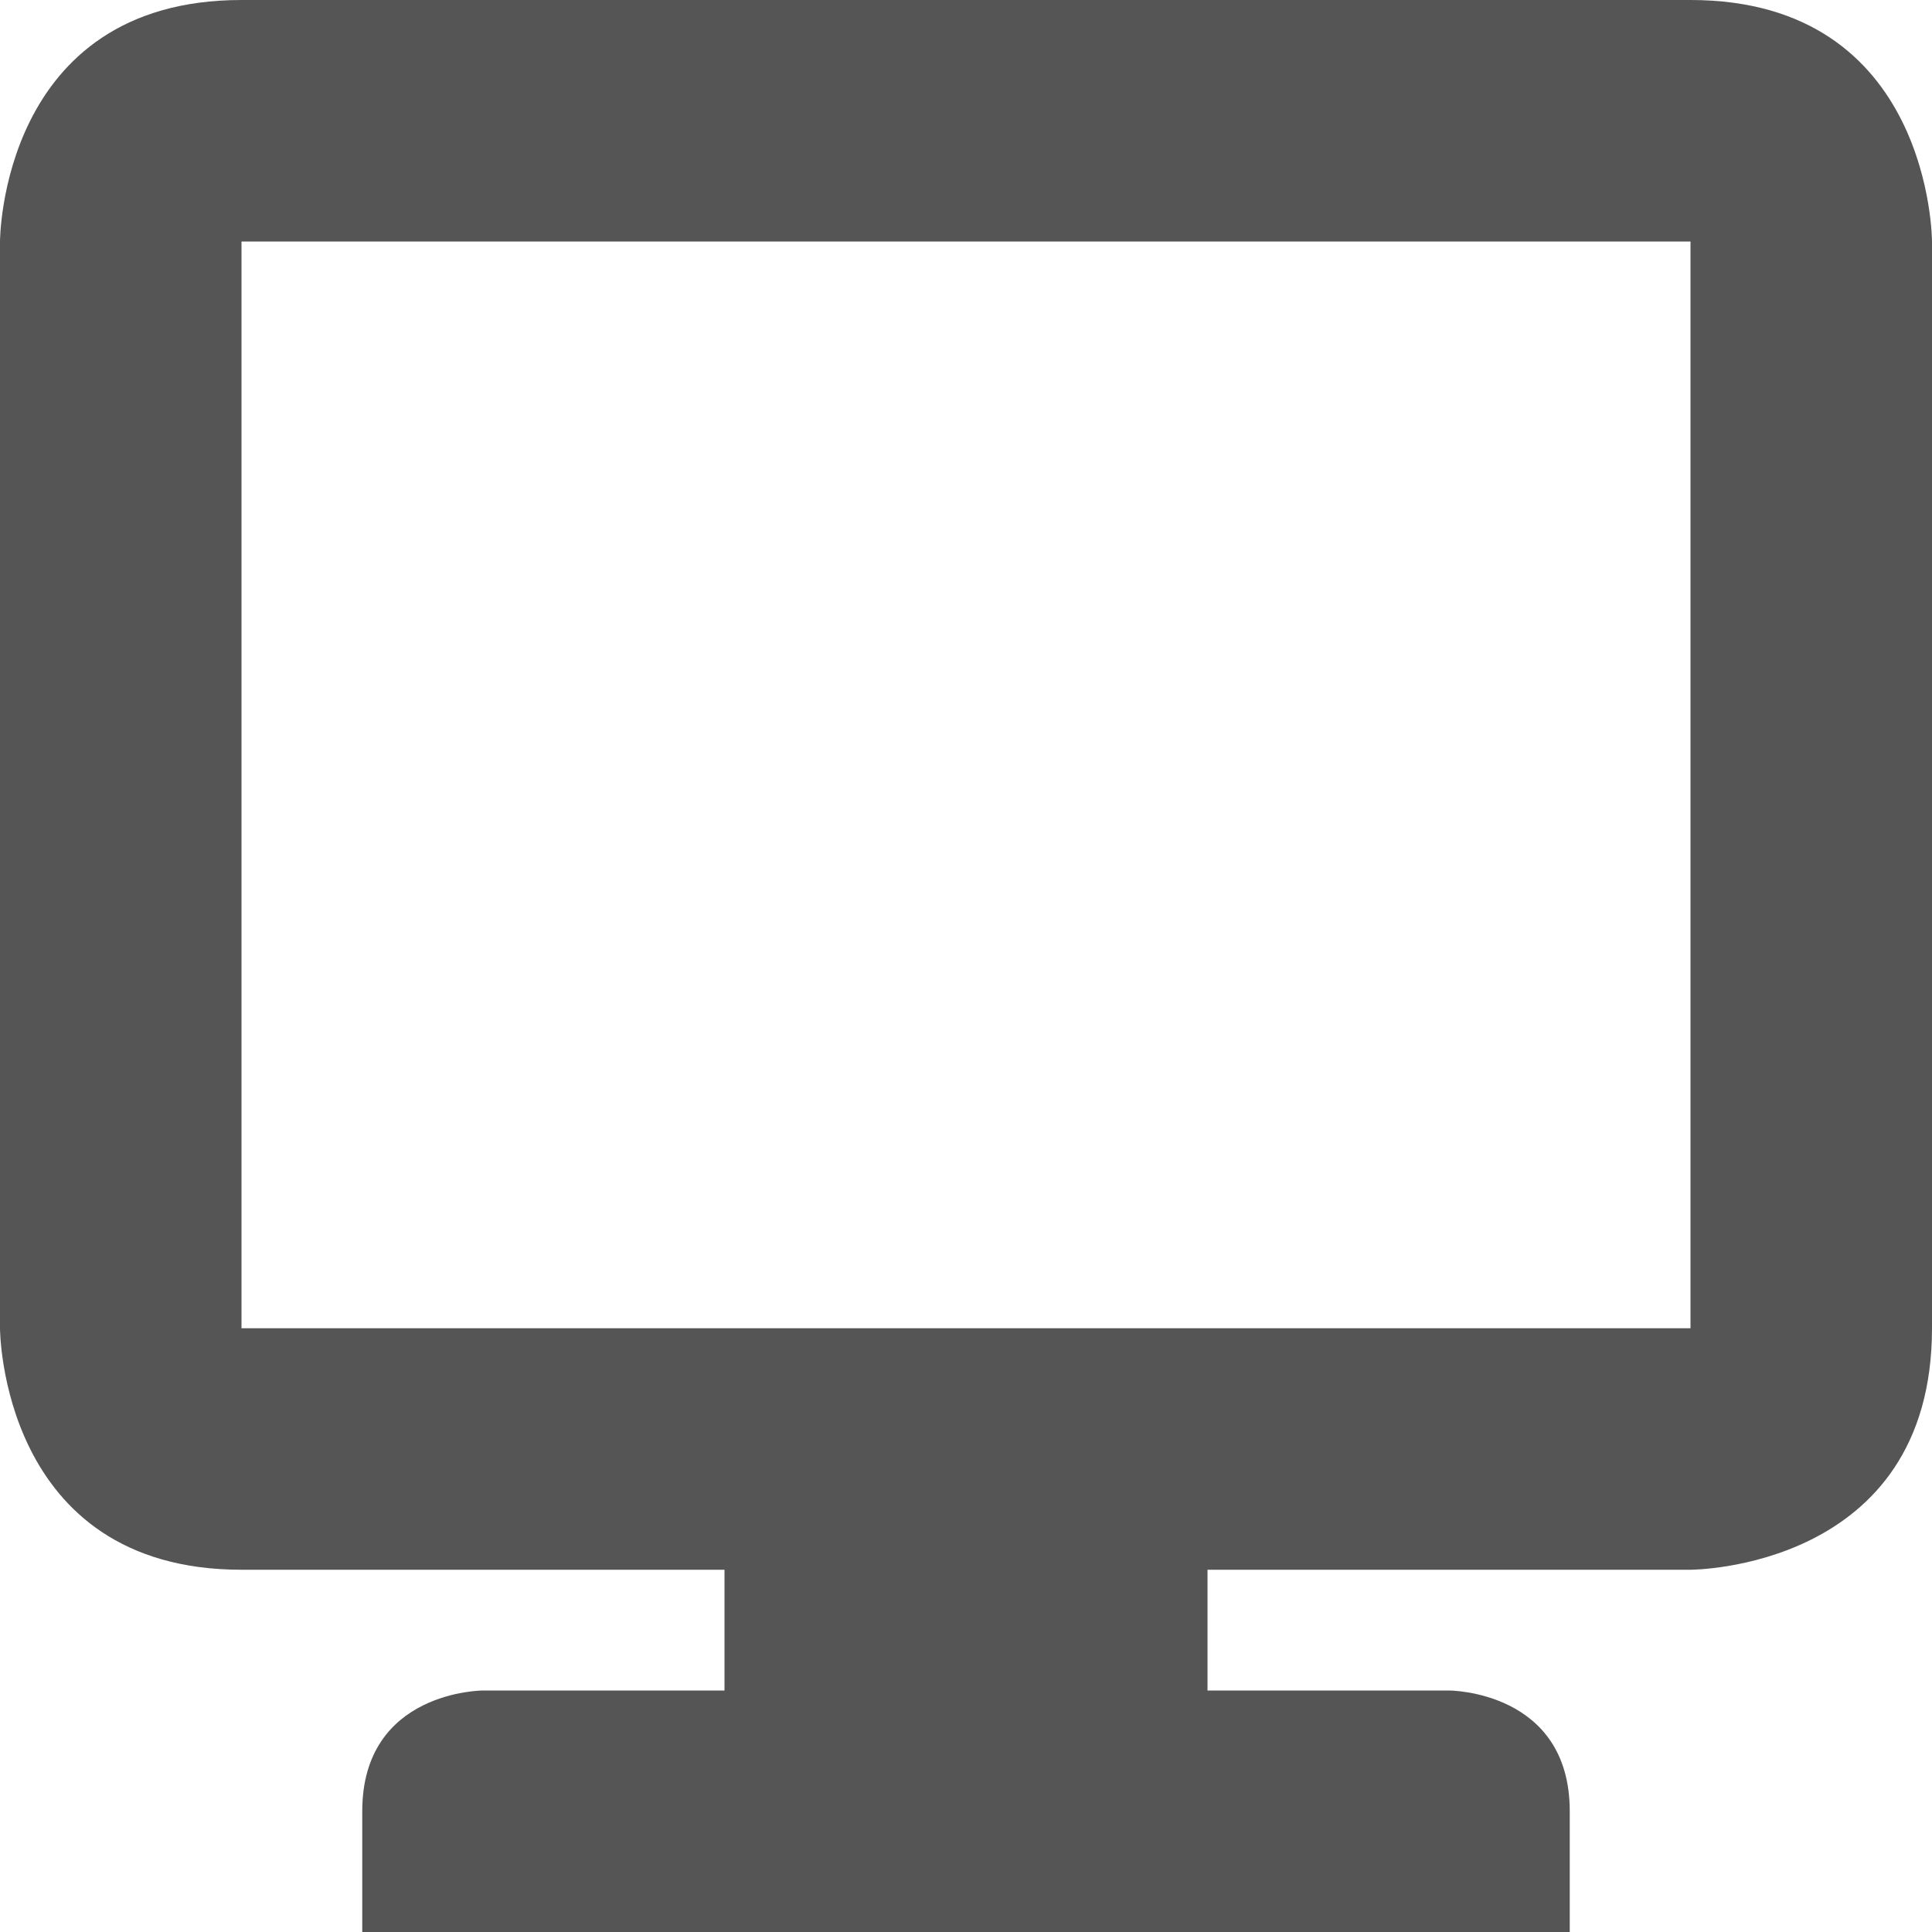
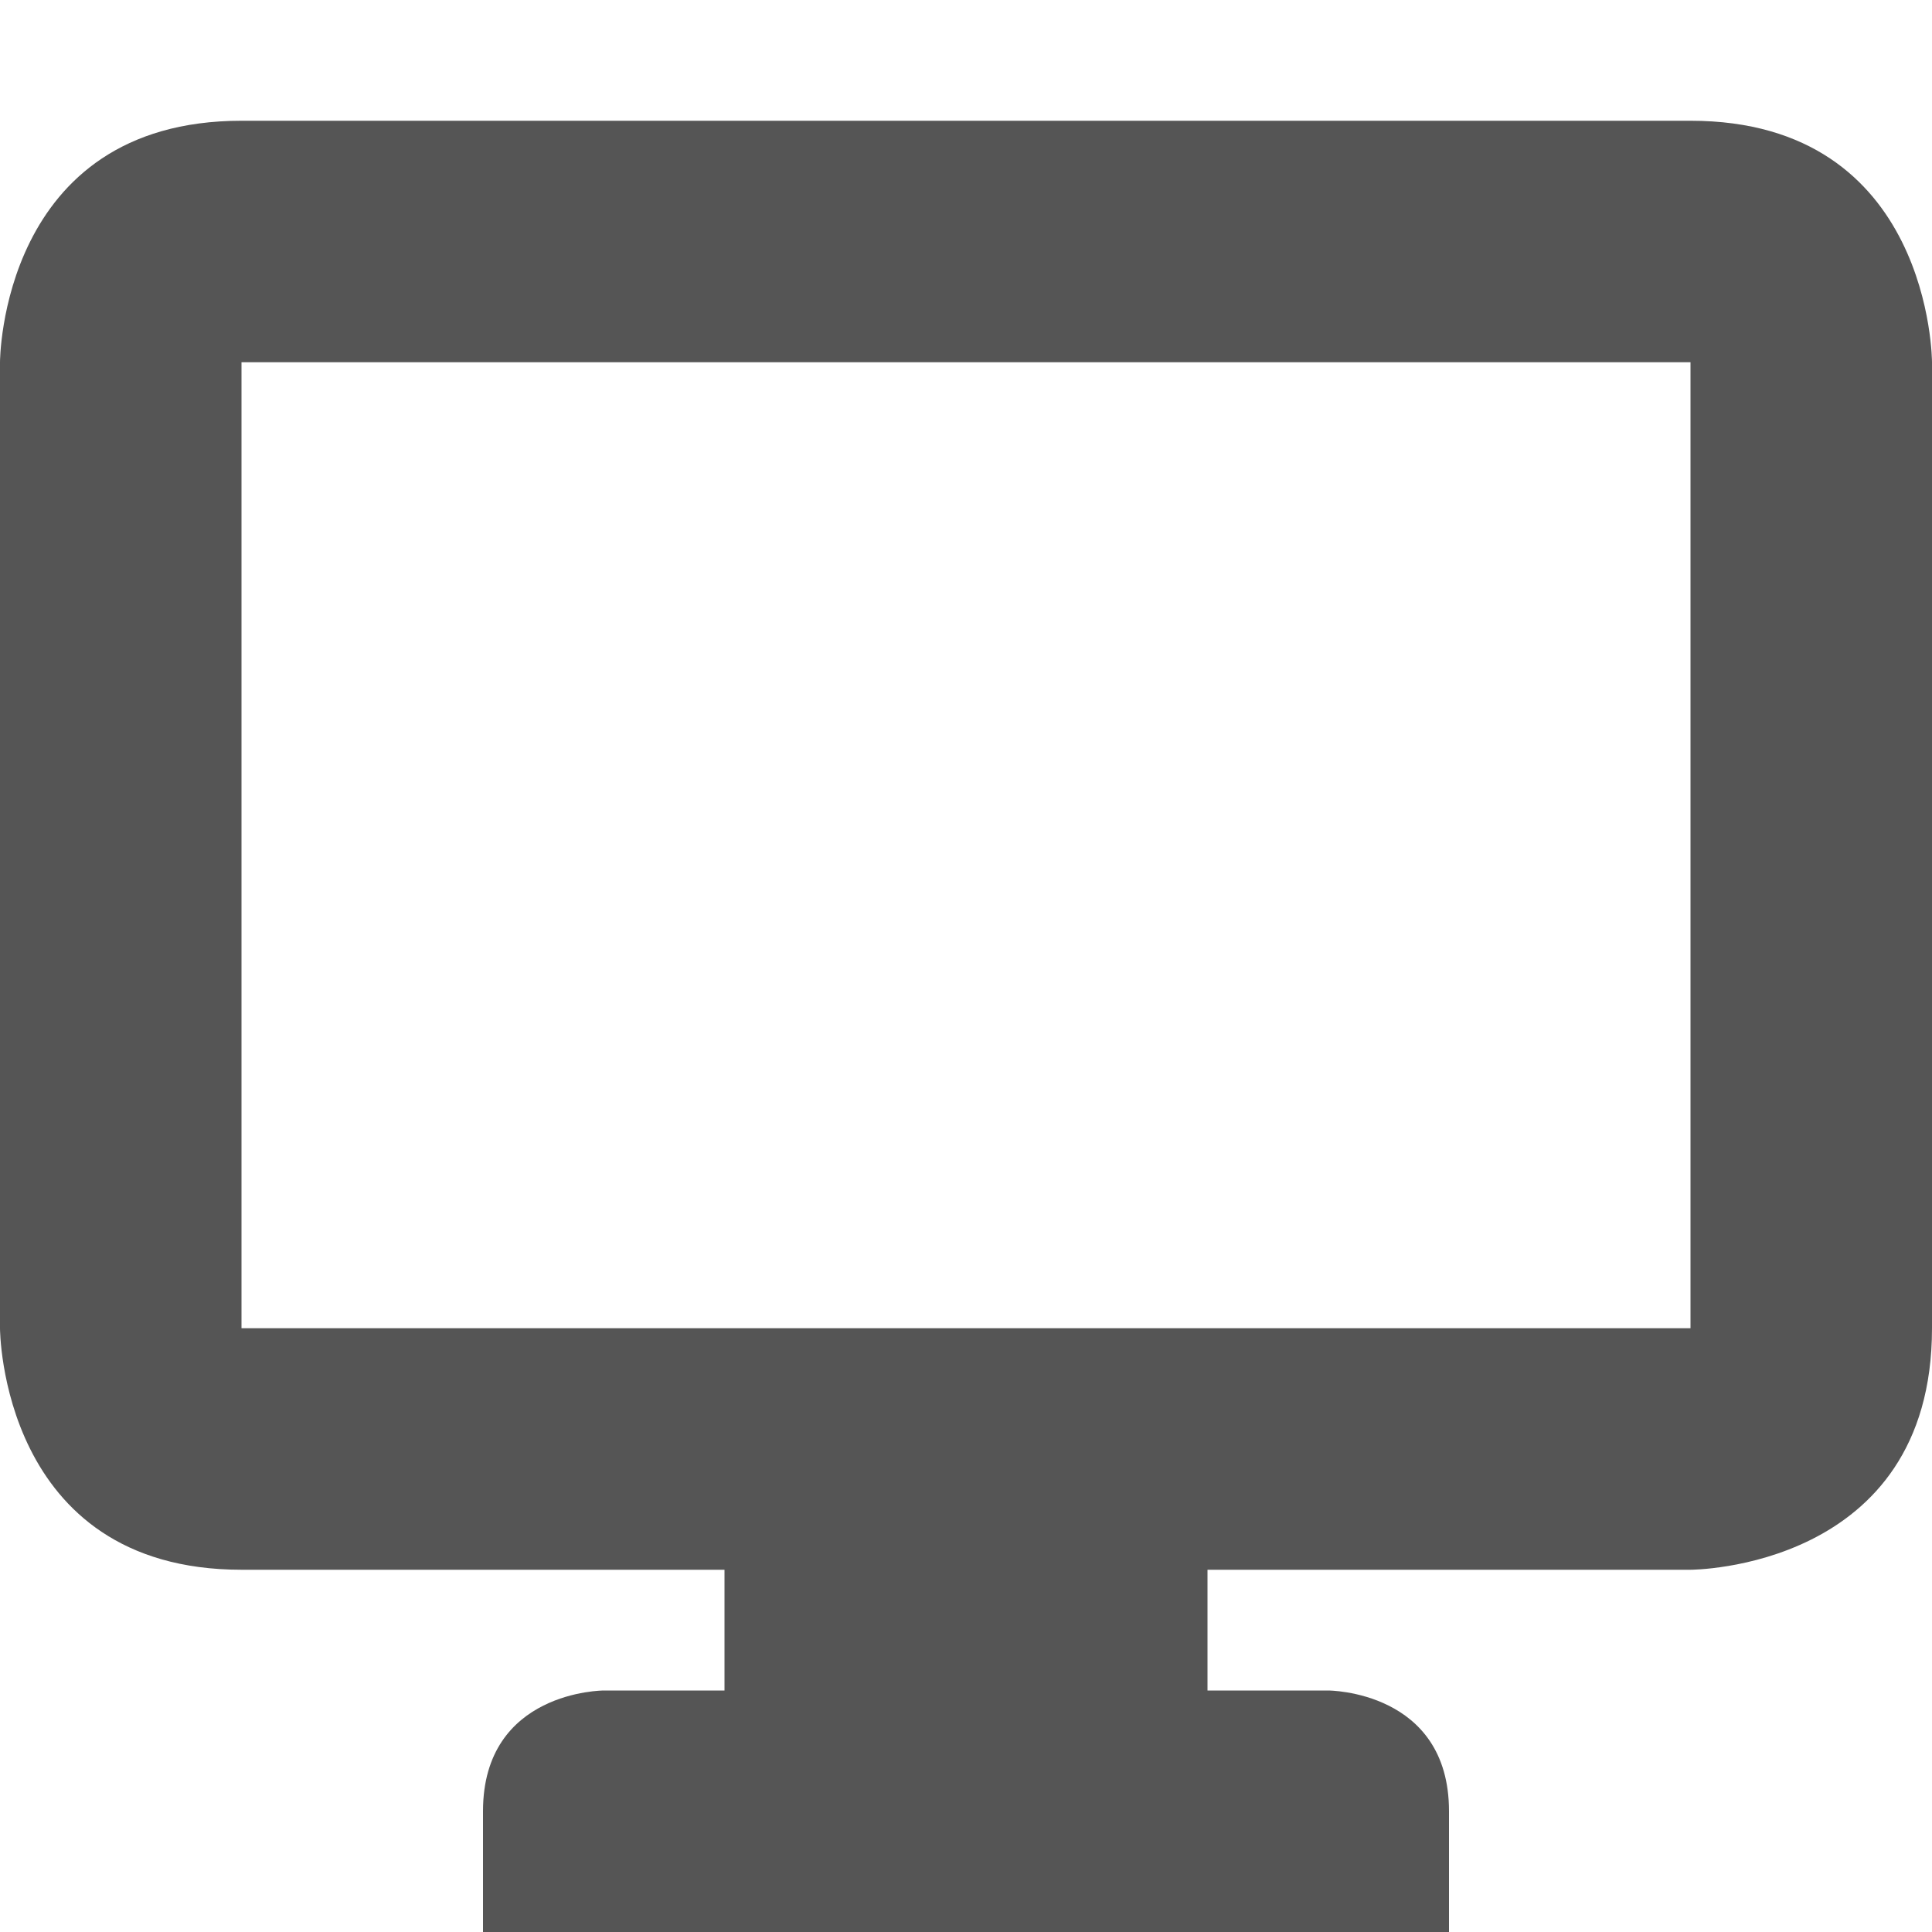
<svg xmlns="http://www.w3.org/2000/svg" width="16" height="16" version="1.1">
-   <path d="m2 0c-2 0-2 2-2 2v9s2e-6 2 2 2h4v1h-2s-1 1e-6 -1 1v1h10v-1c0-1-1-1-1-1h-2v-1h4s2-2e-6 2-2v-9s-2e-6 -2-2-2h-12zm0 2h12v9h-12v-9z" fill="#555" />
+   <path d="m2 1c-2 0-2 2-2 2v8s2e-6 2 2 2h4v1h-1s-1 1e-6 -1 1v1h8v-1c0-1-1-1-1-1h-1v-1h4s2-2e-6 2-2v-8s-2e-6 -2-2-2zm0 2h12v8h-12z" fill="#555555" />
</svg>
